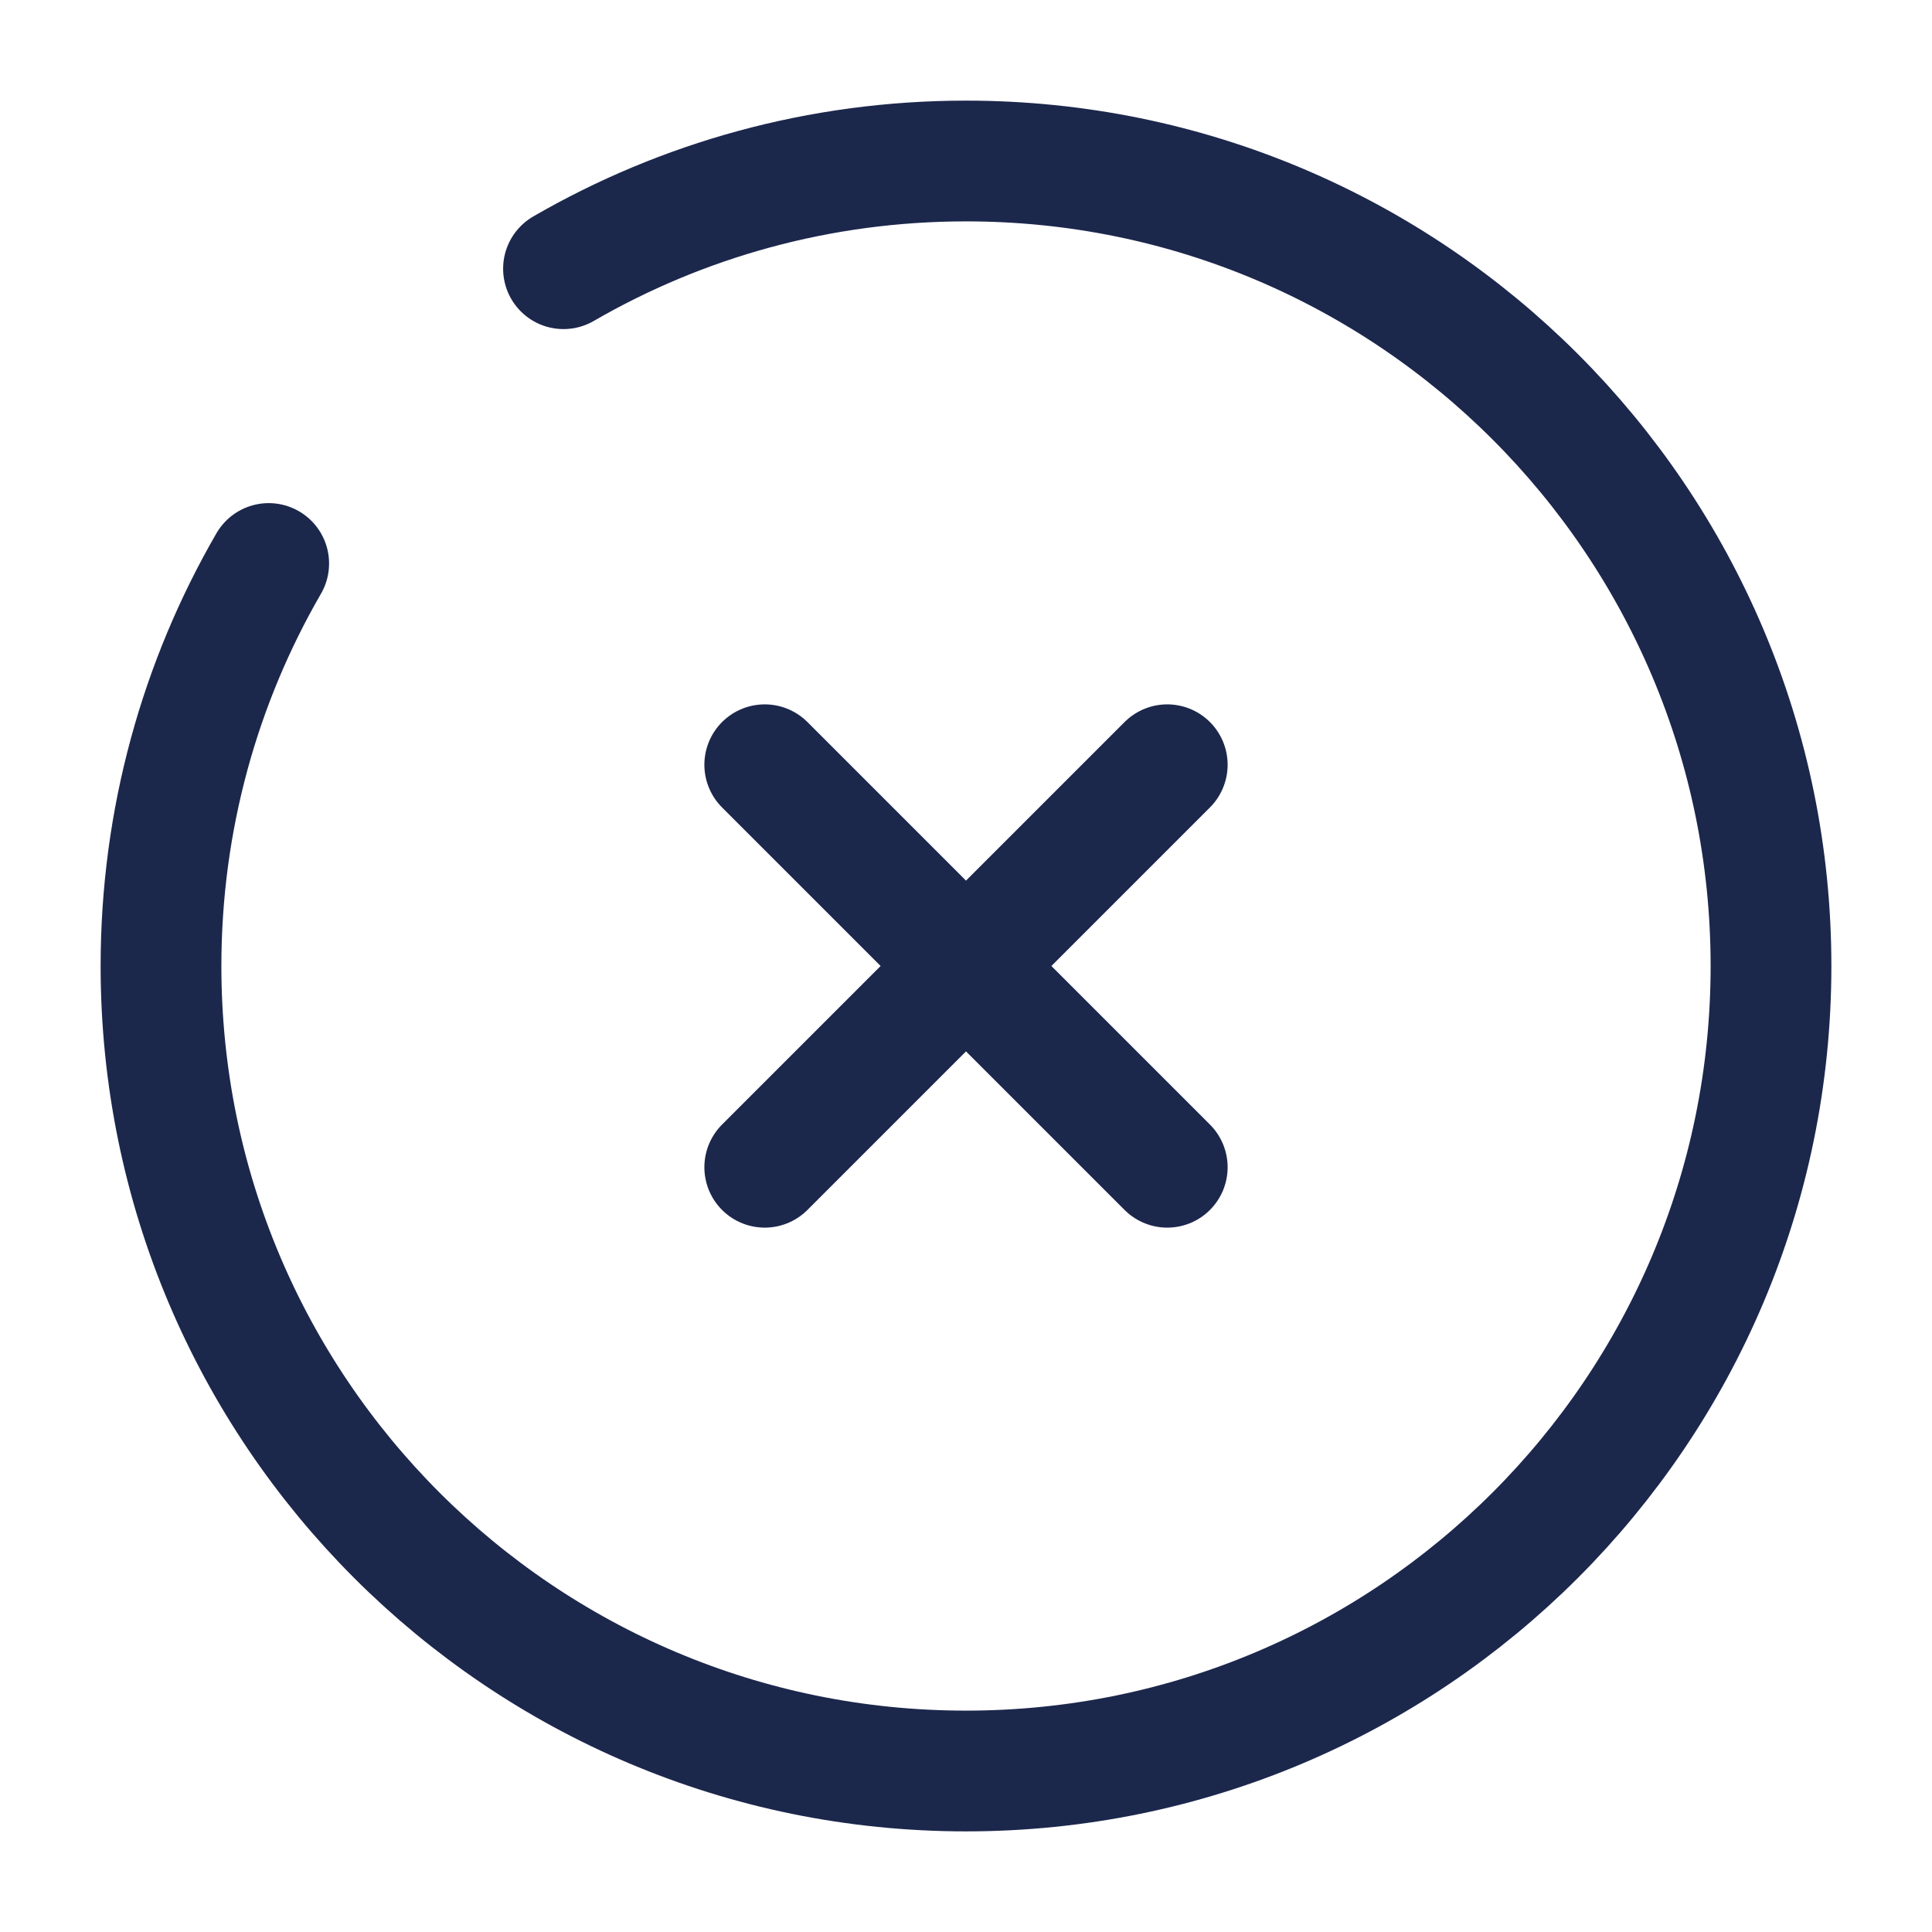
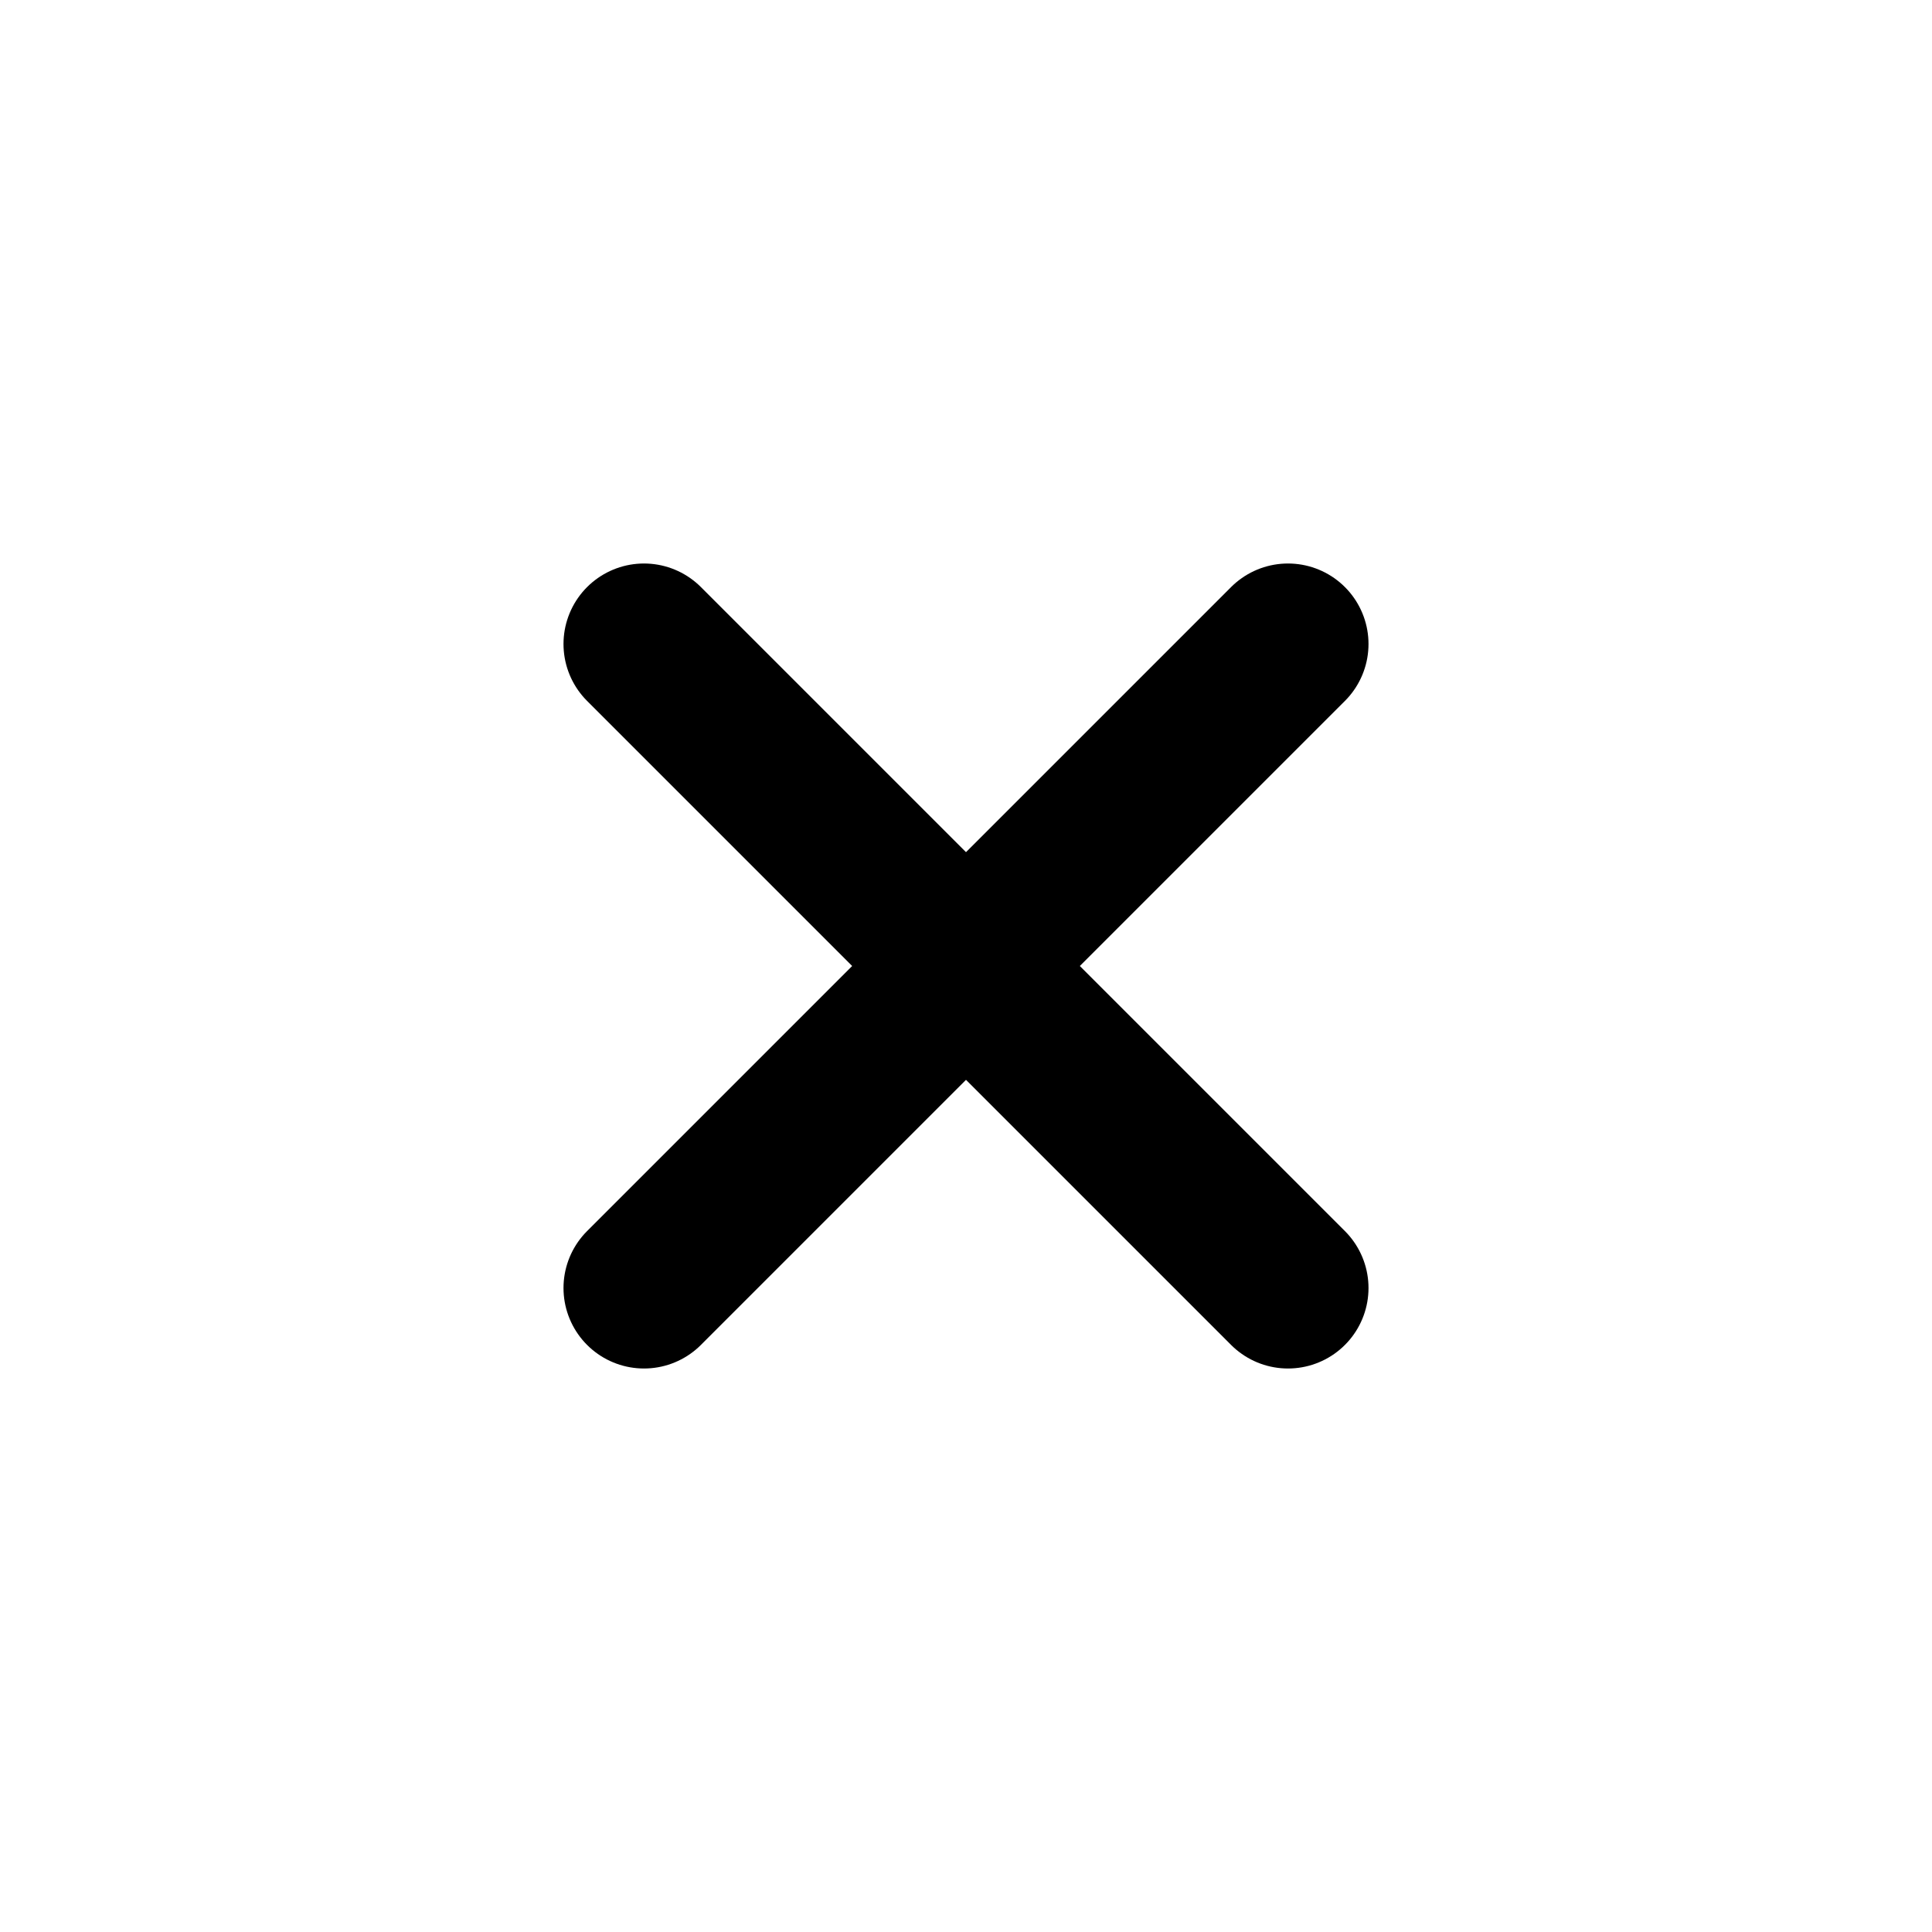
- <svg xmlns="http://www.w3.org/2000/svg" width="800px" height="800px" viewBox="0 0 24 24" fill="none">
-   <path d="M14.5 9.5L9.5 14.5M9.5 9.5L14.5 14.5" stroke="#1C274C" stroke-width="1.5" stroke-linecap="round" />
-   <path d="M7 3.338C8.471 2.487 10.179 2 12 2C17.523 2 22 6.477 22 12C22 17.523 17.523 22 12 22C6.477 22 2 17.523 2 12C2 10.179 2.487 8.471 3.338 7" stroke="#1C274C" stroke-width="1.5" stroke-linecap="round" />
+ <svg xmlns="http://www.w3.org/2000/svg" viewBox="0 0 24 24" fill="none">
+   <g id="Menu / Close_SM">
+     <path id="Vector" d="M16 16L12 12M12 12L8 8M12 12L16 8M12 12L8 16" stroke="currentColor" stroke-width="2" stroke-linecap="round" stroke-linejoin="round" />
+   </g>
</svg>
